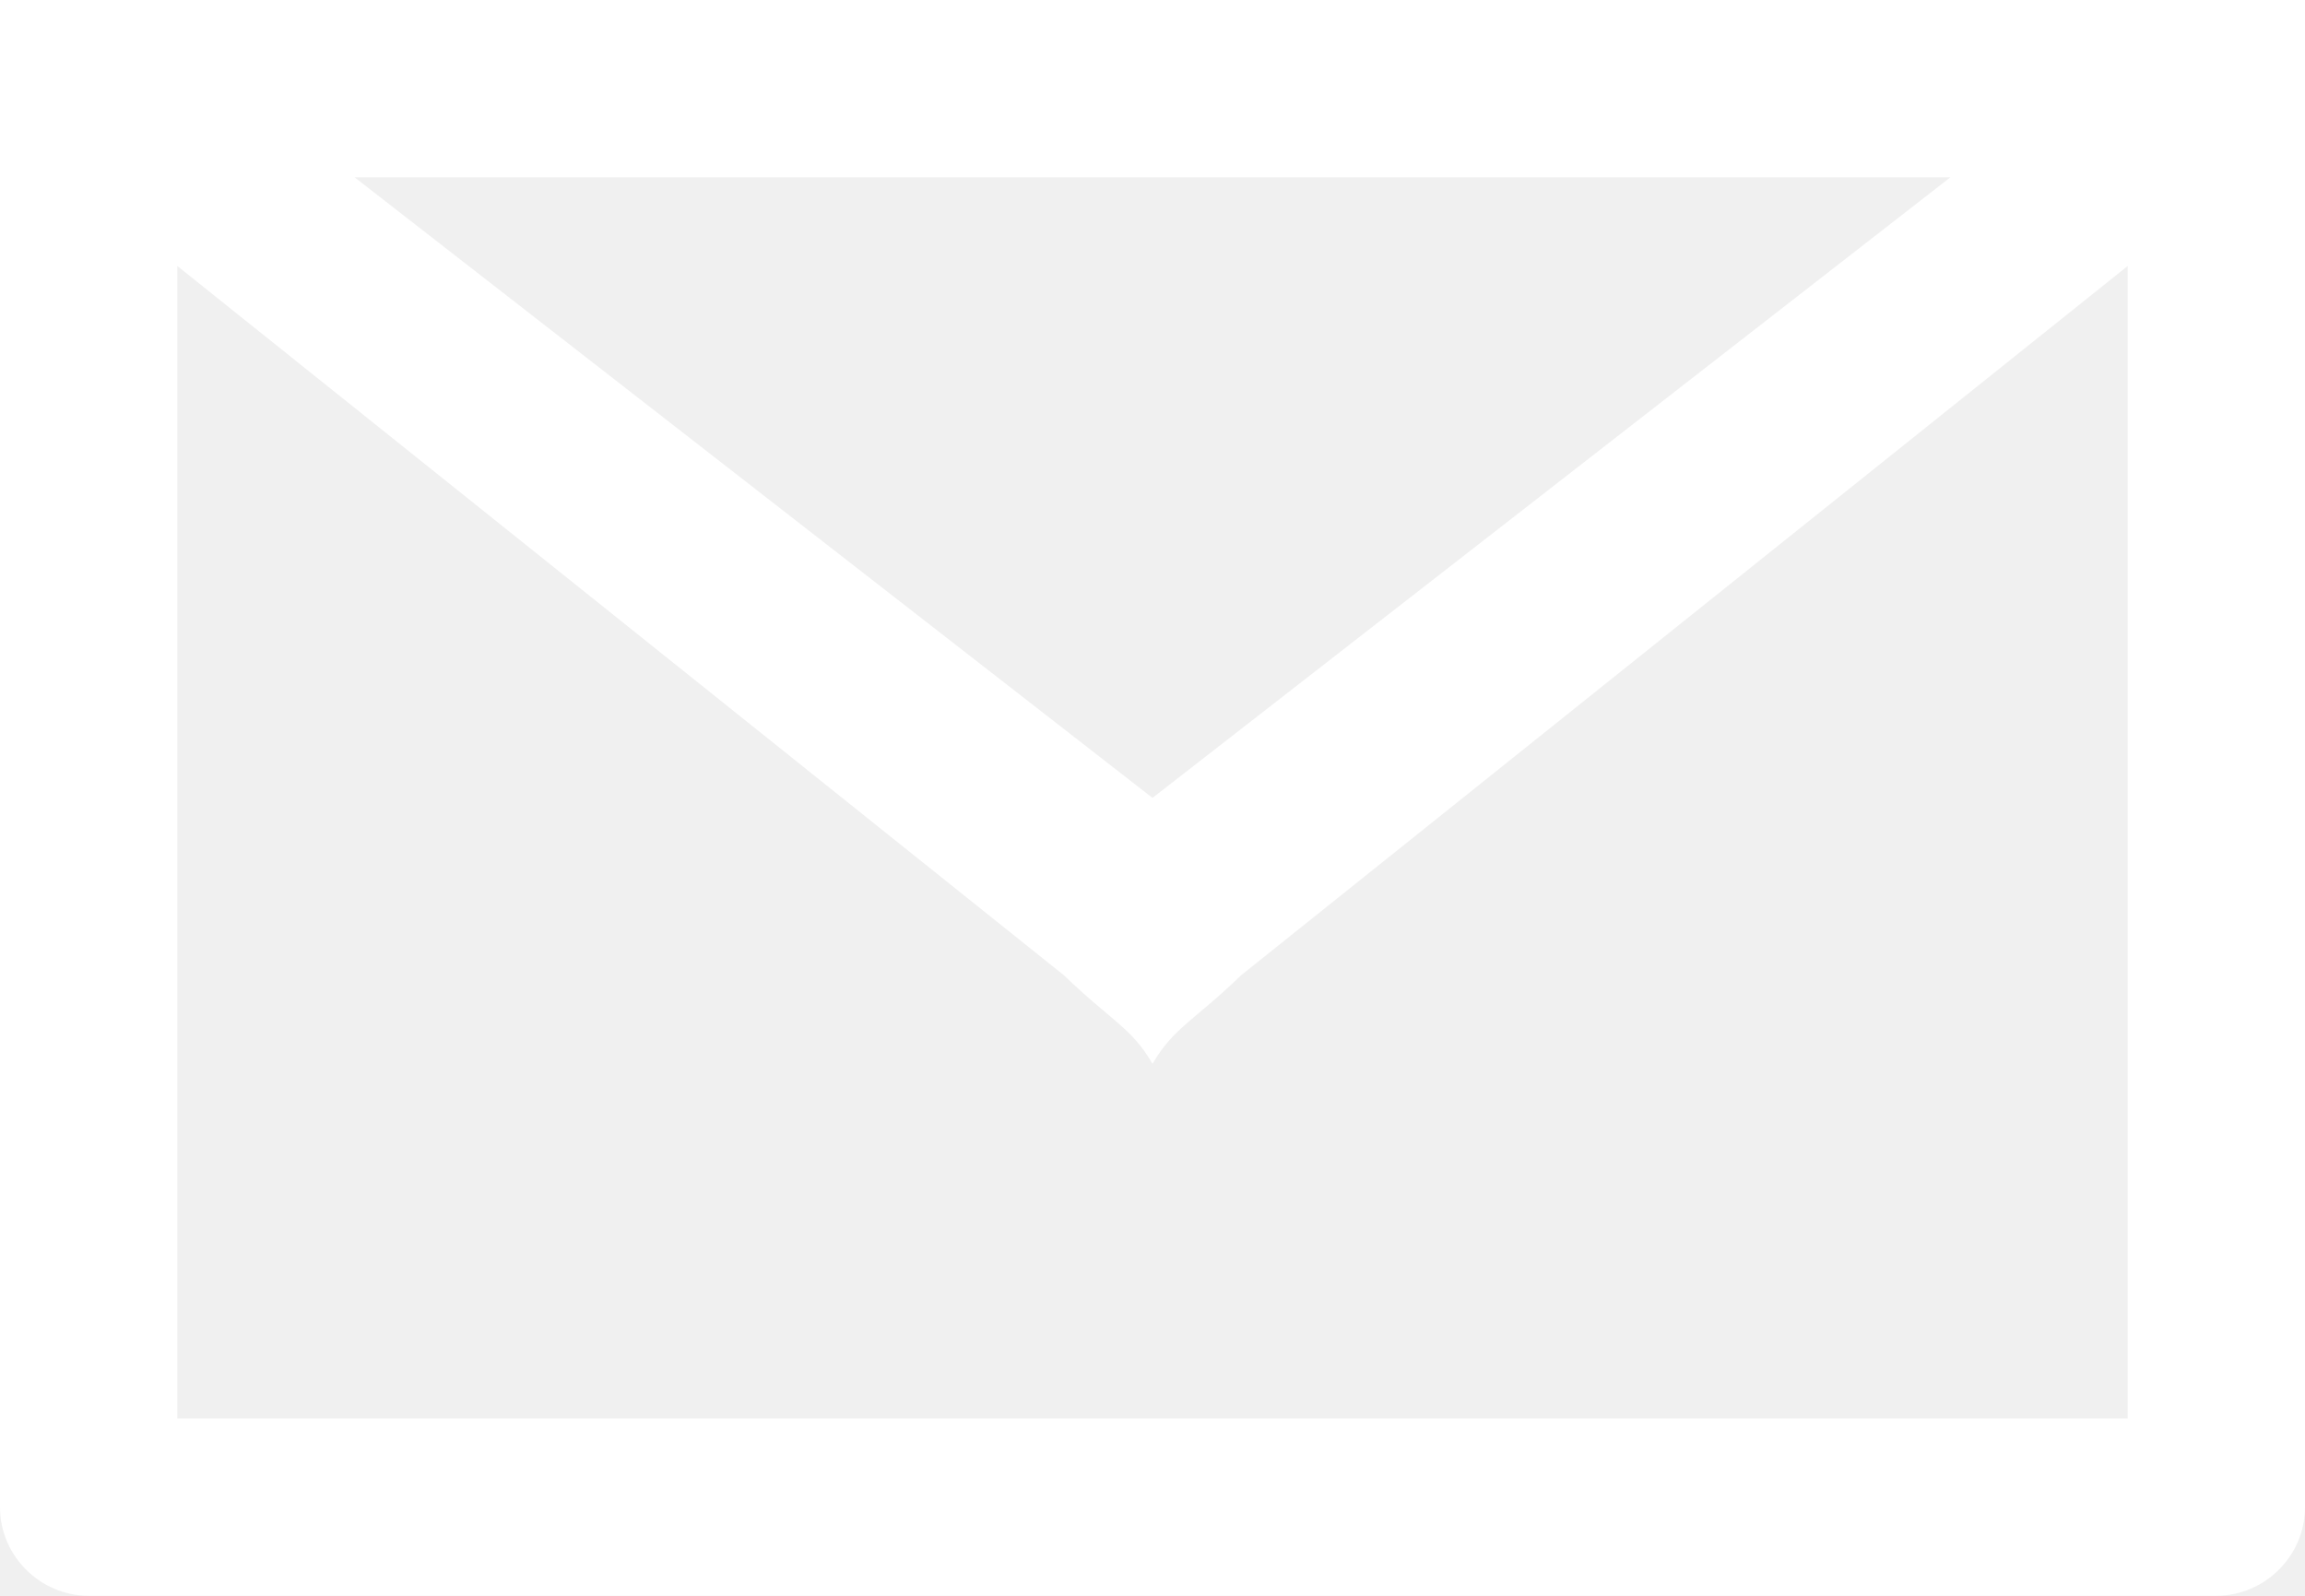
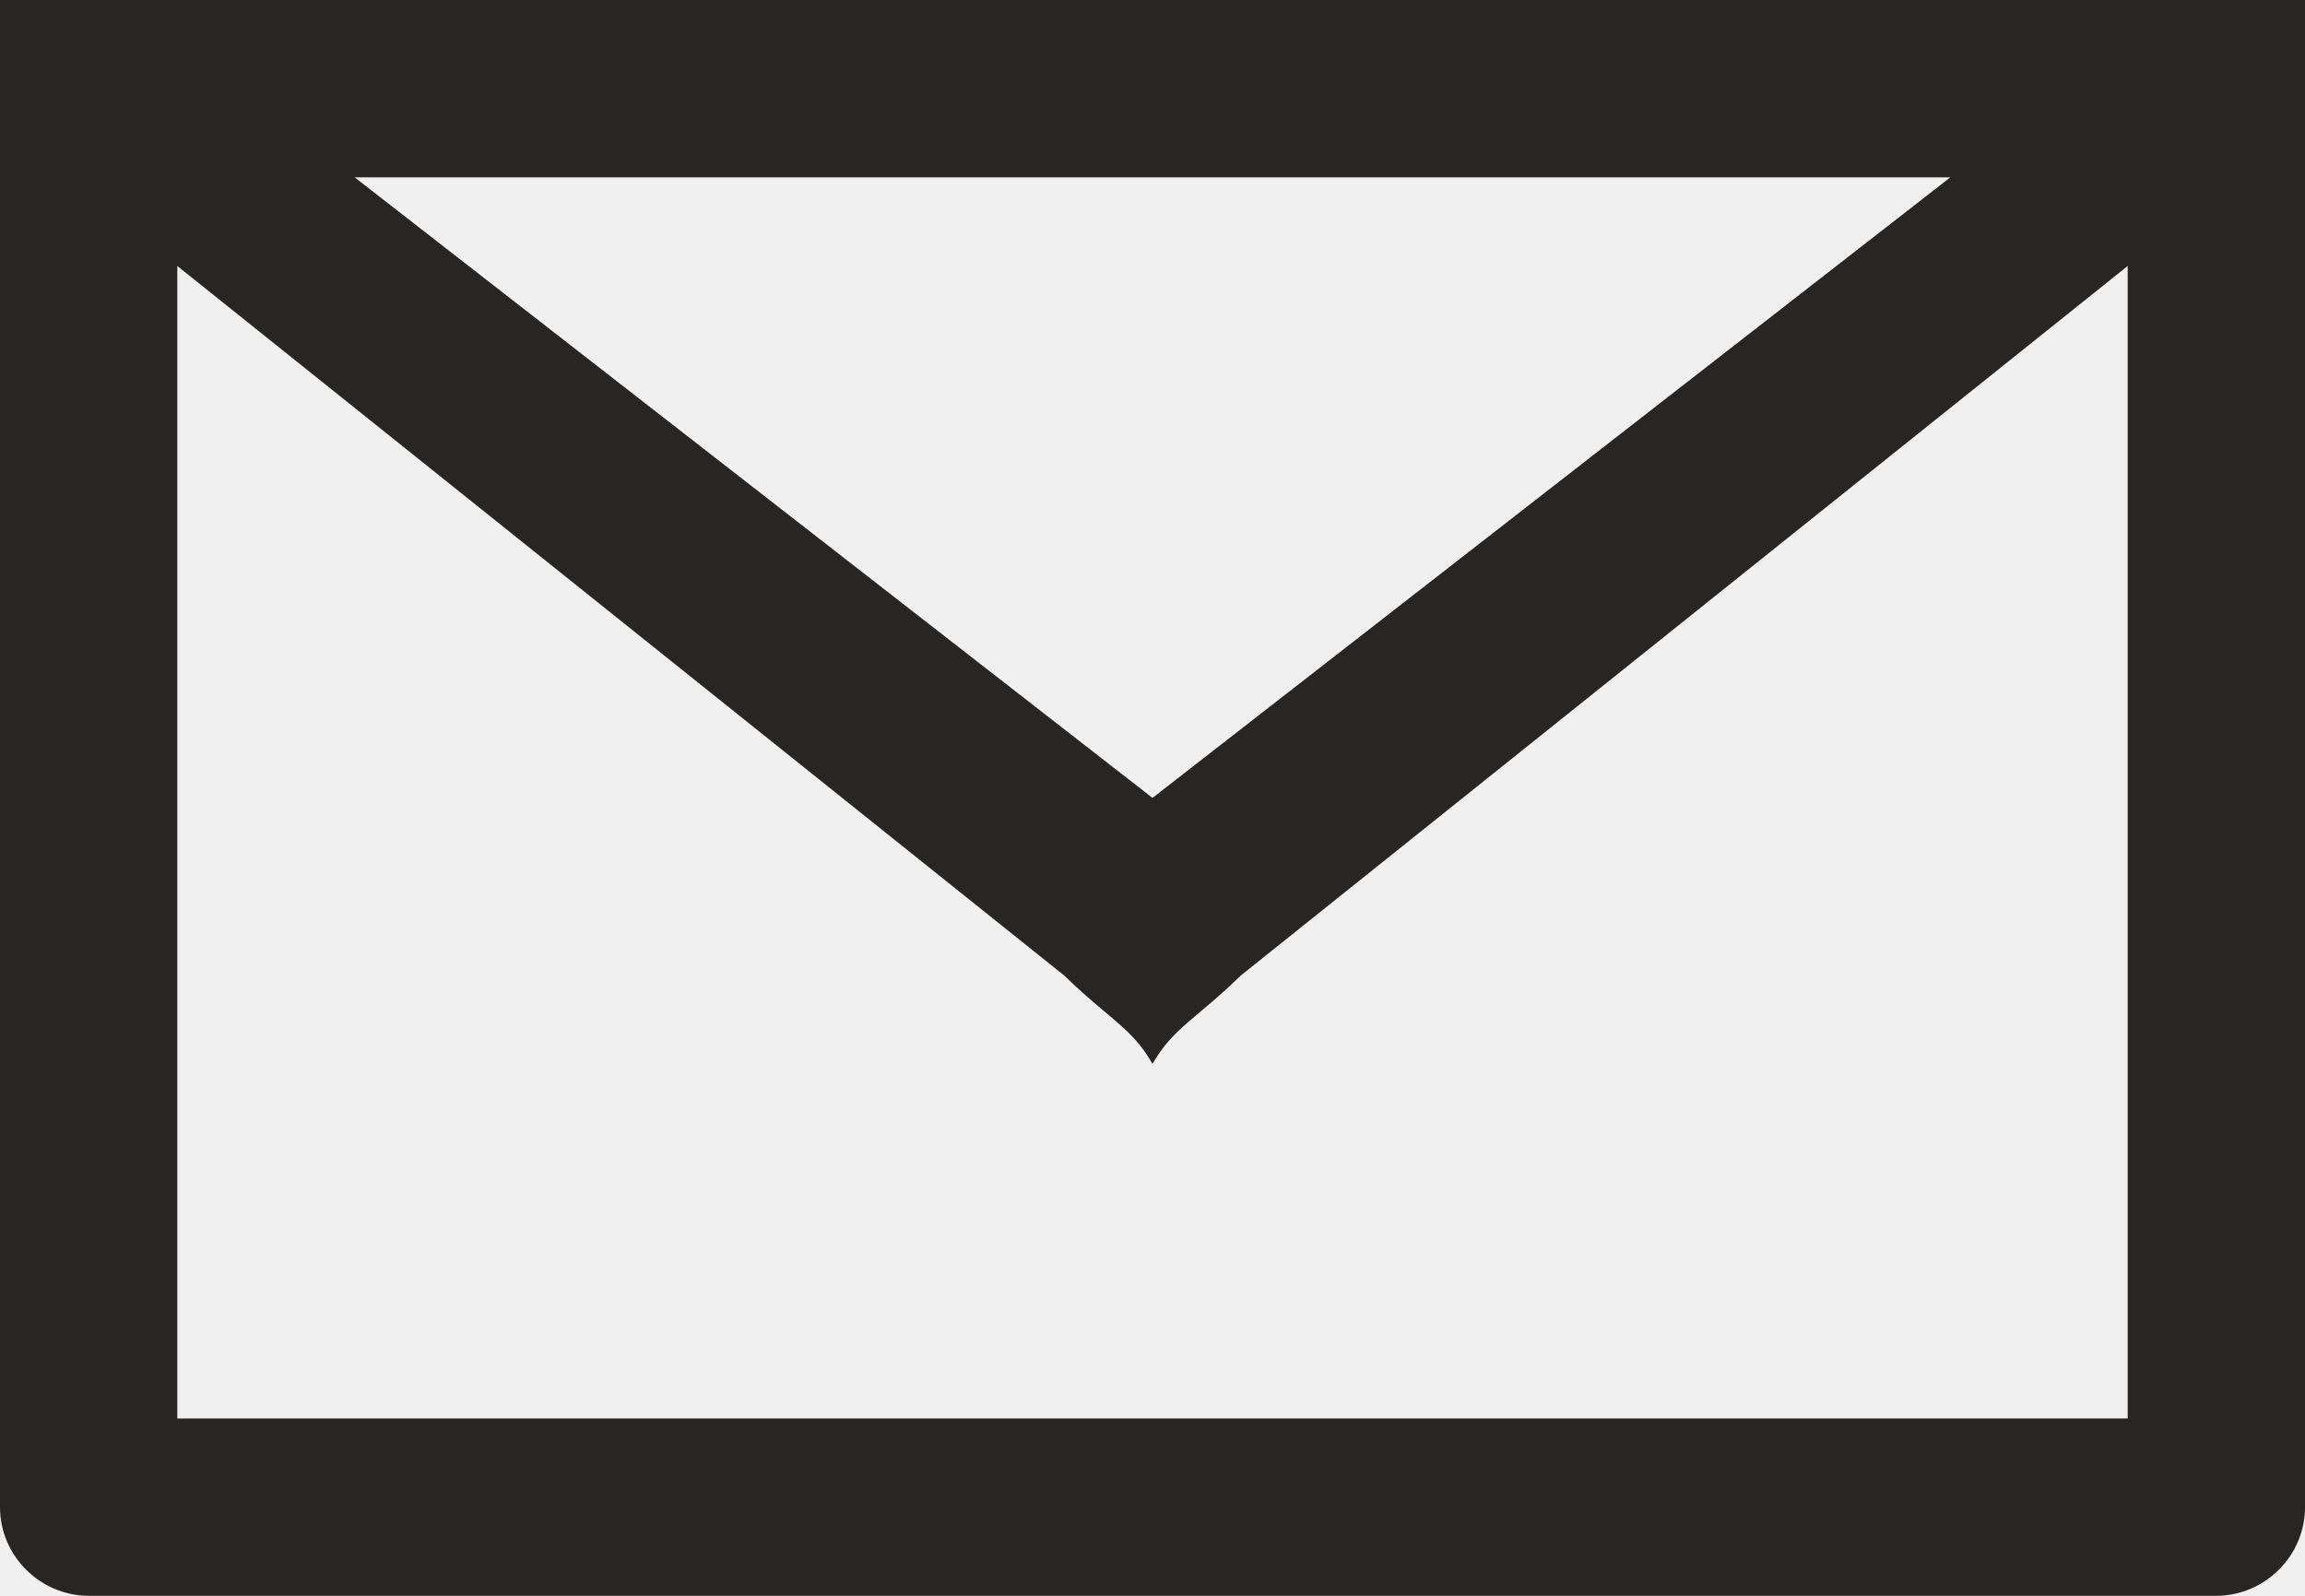
- <svg xmlns="http://www.w3.org/2000/svg" width="13" height="9" viewBox="0 0 13 9">
-   <path fill="#FFF" fill-rule="evenodd" d="M1 8V1.5l5 4c.266.257.383.296.5.5.118-.204.235-.243.5-.5l5-4V8H1zm10-7L6.5 4.5 2 1h9zm2-.5V0H0v8.5c0 .278.23.5.5.5h12c.27 0 .5-.222.5-.5v-8z" />
+ <svg xmlns="http://www.w3.org/2000/svg" width="13px" height="9px" viewBox="0 0 13 9" version="1.1">
+   <g id="Page-1" stroke="none" stroke-width="1" fill="none" fill-rule="evenodd">
+     <g id="homepage-slide-1" transform="translate(-150, -432)" fill="#272624">
+       <g id="Group-26" transform="translate(150, 361)">
+         <g id="Group-11" transform="translate(0, 41)">
+           <path d="M1,38 L1,31.5 L6,35.5 C6.266,35.757 6.383,35.796 6.5,36 C6.618,35.796 6.735,35.757 7,35.5 L12,31.5 L12,38 L1,38 Z M11,31 L6.5,34.5 L2,31 L11,31 Z M13,30.5 L13,30.5 L13,30 L13,30 L13,30 L13,30 L12.5,30 L12.5,30 L12.5,30 L12.5,30 L0.5,30 L0.5,30 L0.5,30 L0.5,30 L0,30 L0,30 L0,30 L0,30 L0,30.5 L0,30.5 L0,30.5 L0,38.5 C0,38.778 0.23,39 0.5,39 L12.5,39 C12.77,39 13,38.778 13,38.5 L13,30.5 L13,30.5 L13,30.5 Z" id="Fill-182" />
+         </g>
+       </g>
+     </g>
+   </g>
</svg>
